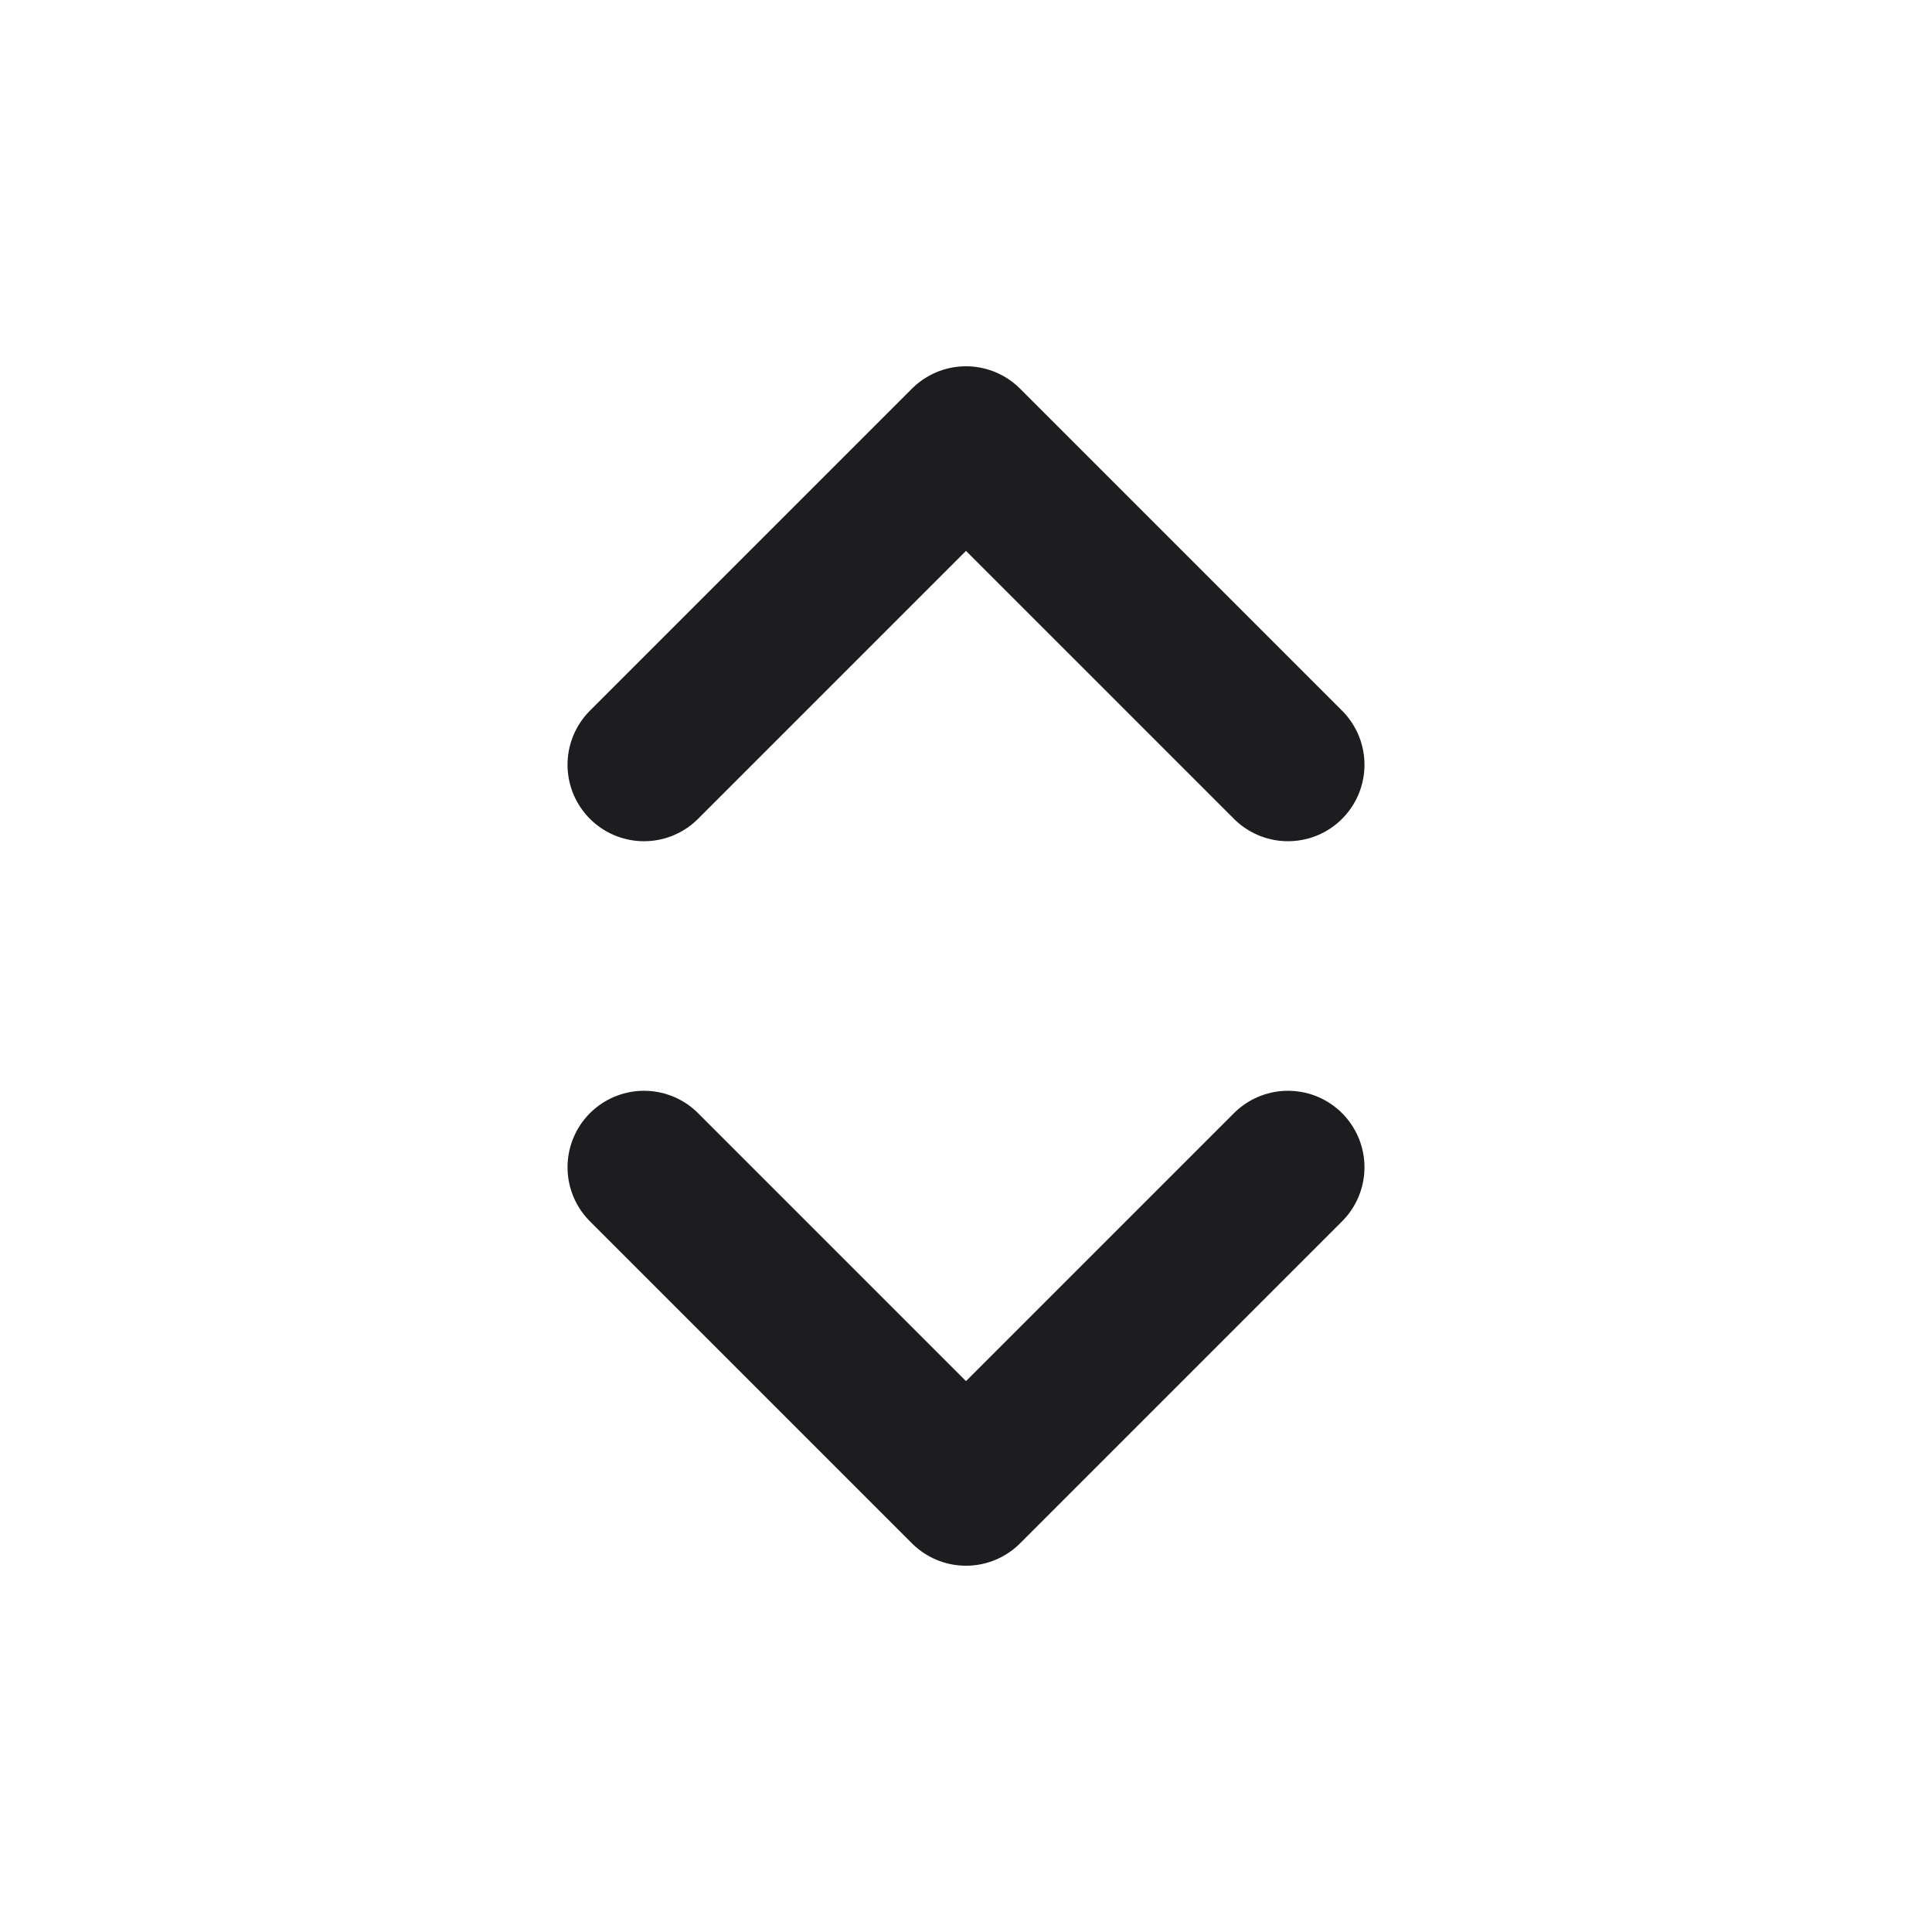
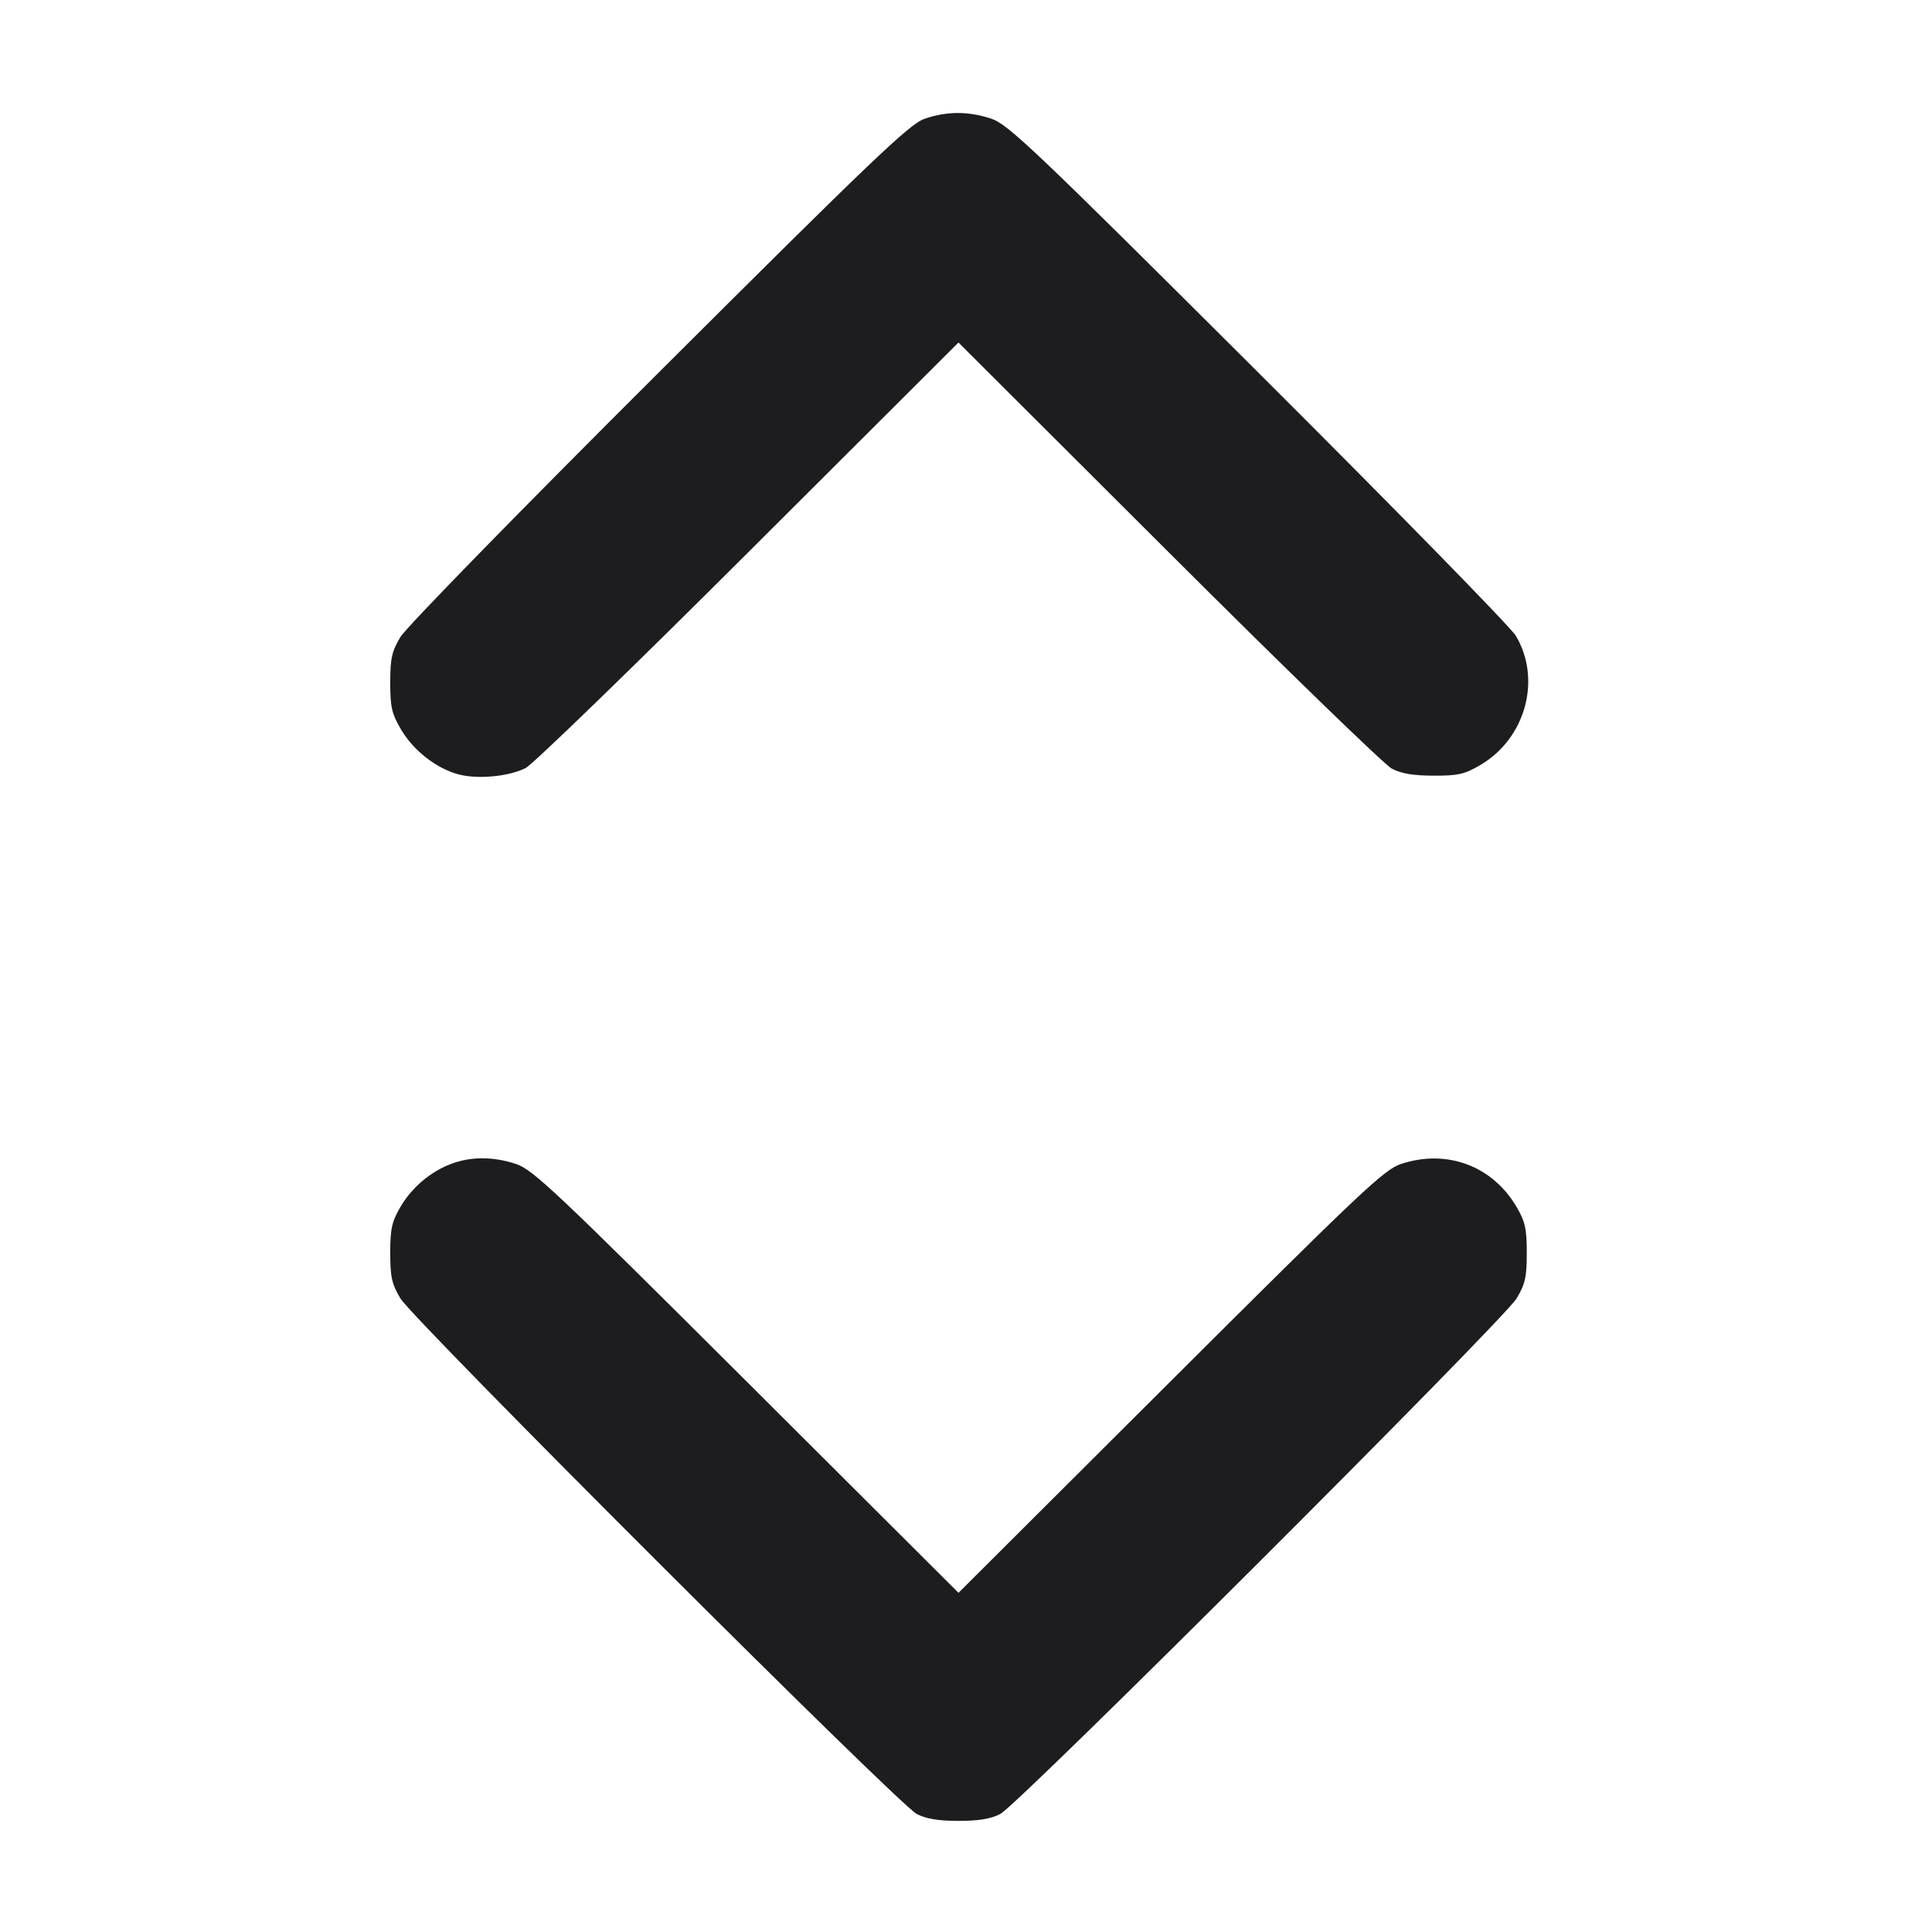
- <svg xmlns="http://www.w3.org/2000/svg" width="48" height="48" viewBox="0 0 24 24" fill="none" stroke="#1d1d1f" stroke-width="1.9" stroke-linecap="round" stroke-linejoin="round">
-   <path d="M8 9.5l4-4 4 4M8 14.5l4 4 4-4" />
+ <svg xmlns="http://www.w3.org/2000/svg" width="48" height="48" viewBox="1420.21 630.897 59.687 59.687" fill="#1d1d1f">
+   <path d="M1448.765,634.571c-0.455,0.156 -1.606,1.254 -8.2,7.83c-4.342,4.327 -7.806,7.877 -7.985,8.176c-0.267,0.446 -0.314,0.663 -0.314,1.409c0,0.754 0.047,0.96 0.332,1.444c0.382,0.652 1.083,1.201 1.77,1.389c0.596,0.159 1.559,0.07 2.081,-0.194c0.217,-0.109 3.317,-3.112 6.884,-6.673l6.488,-6.473l6.488,6.473c3.567,3.561 6.673,6.573 6.899,6.691c0.291,0.153 0.669,0.217 1.292,0.217c0.757,0.003 0.96,-0.044 1.444,-0.329c1.397,-0.822 1.897,-2.639 1.098,-3.99c-0.161,-0.27 -3.746,-3.934 -7.965,-8.141c-6.958,-6.937 -7.724,-7.665 -8.25,-7.839c-0.708,-0.232 -1.365,-0.232 -2.064,0.009M1434.174,666.844c-0.652,0.238 -1.233,0.728 -1.591,1.336c-0.267,0.458 -0.317,0.675 -0.317,1.421c0,0.746 0.047,0.963 0.314,1.409c0.396,0.663 15.386,15.633 15.95,15.927c0.294,0.153 0.666,0.214 1.292,0.214c0.625,0 0.998,-0.062 1.292,-0.214c0.564,-0.294 15.554,-15.263 15.95,-15.927c0.267,-0.446 0.314,-0.663 0.314,-1.409c0,-0.746 -0.05,-0.963 -0.317,-1.421c-0.746,-1.268 -2.155,-1.791 -3.567,-1.324c-0.523,0.173 -1.212,0.825 -7.125,6.72l-6.547,6.529l-6.547,-6.529c-5.913,-5.895 -6.603,-6.547 -7.125,-6.72c-0.693,-0.229 -1.377,-0.232 -1.976,-0.012" />
</svg>
